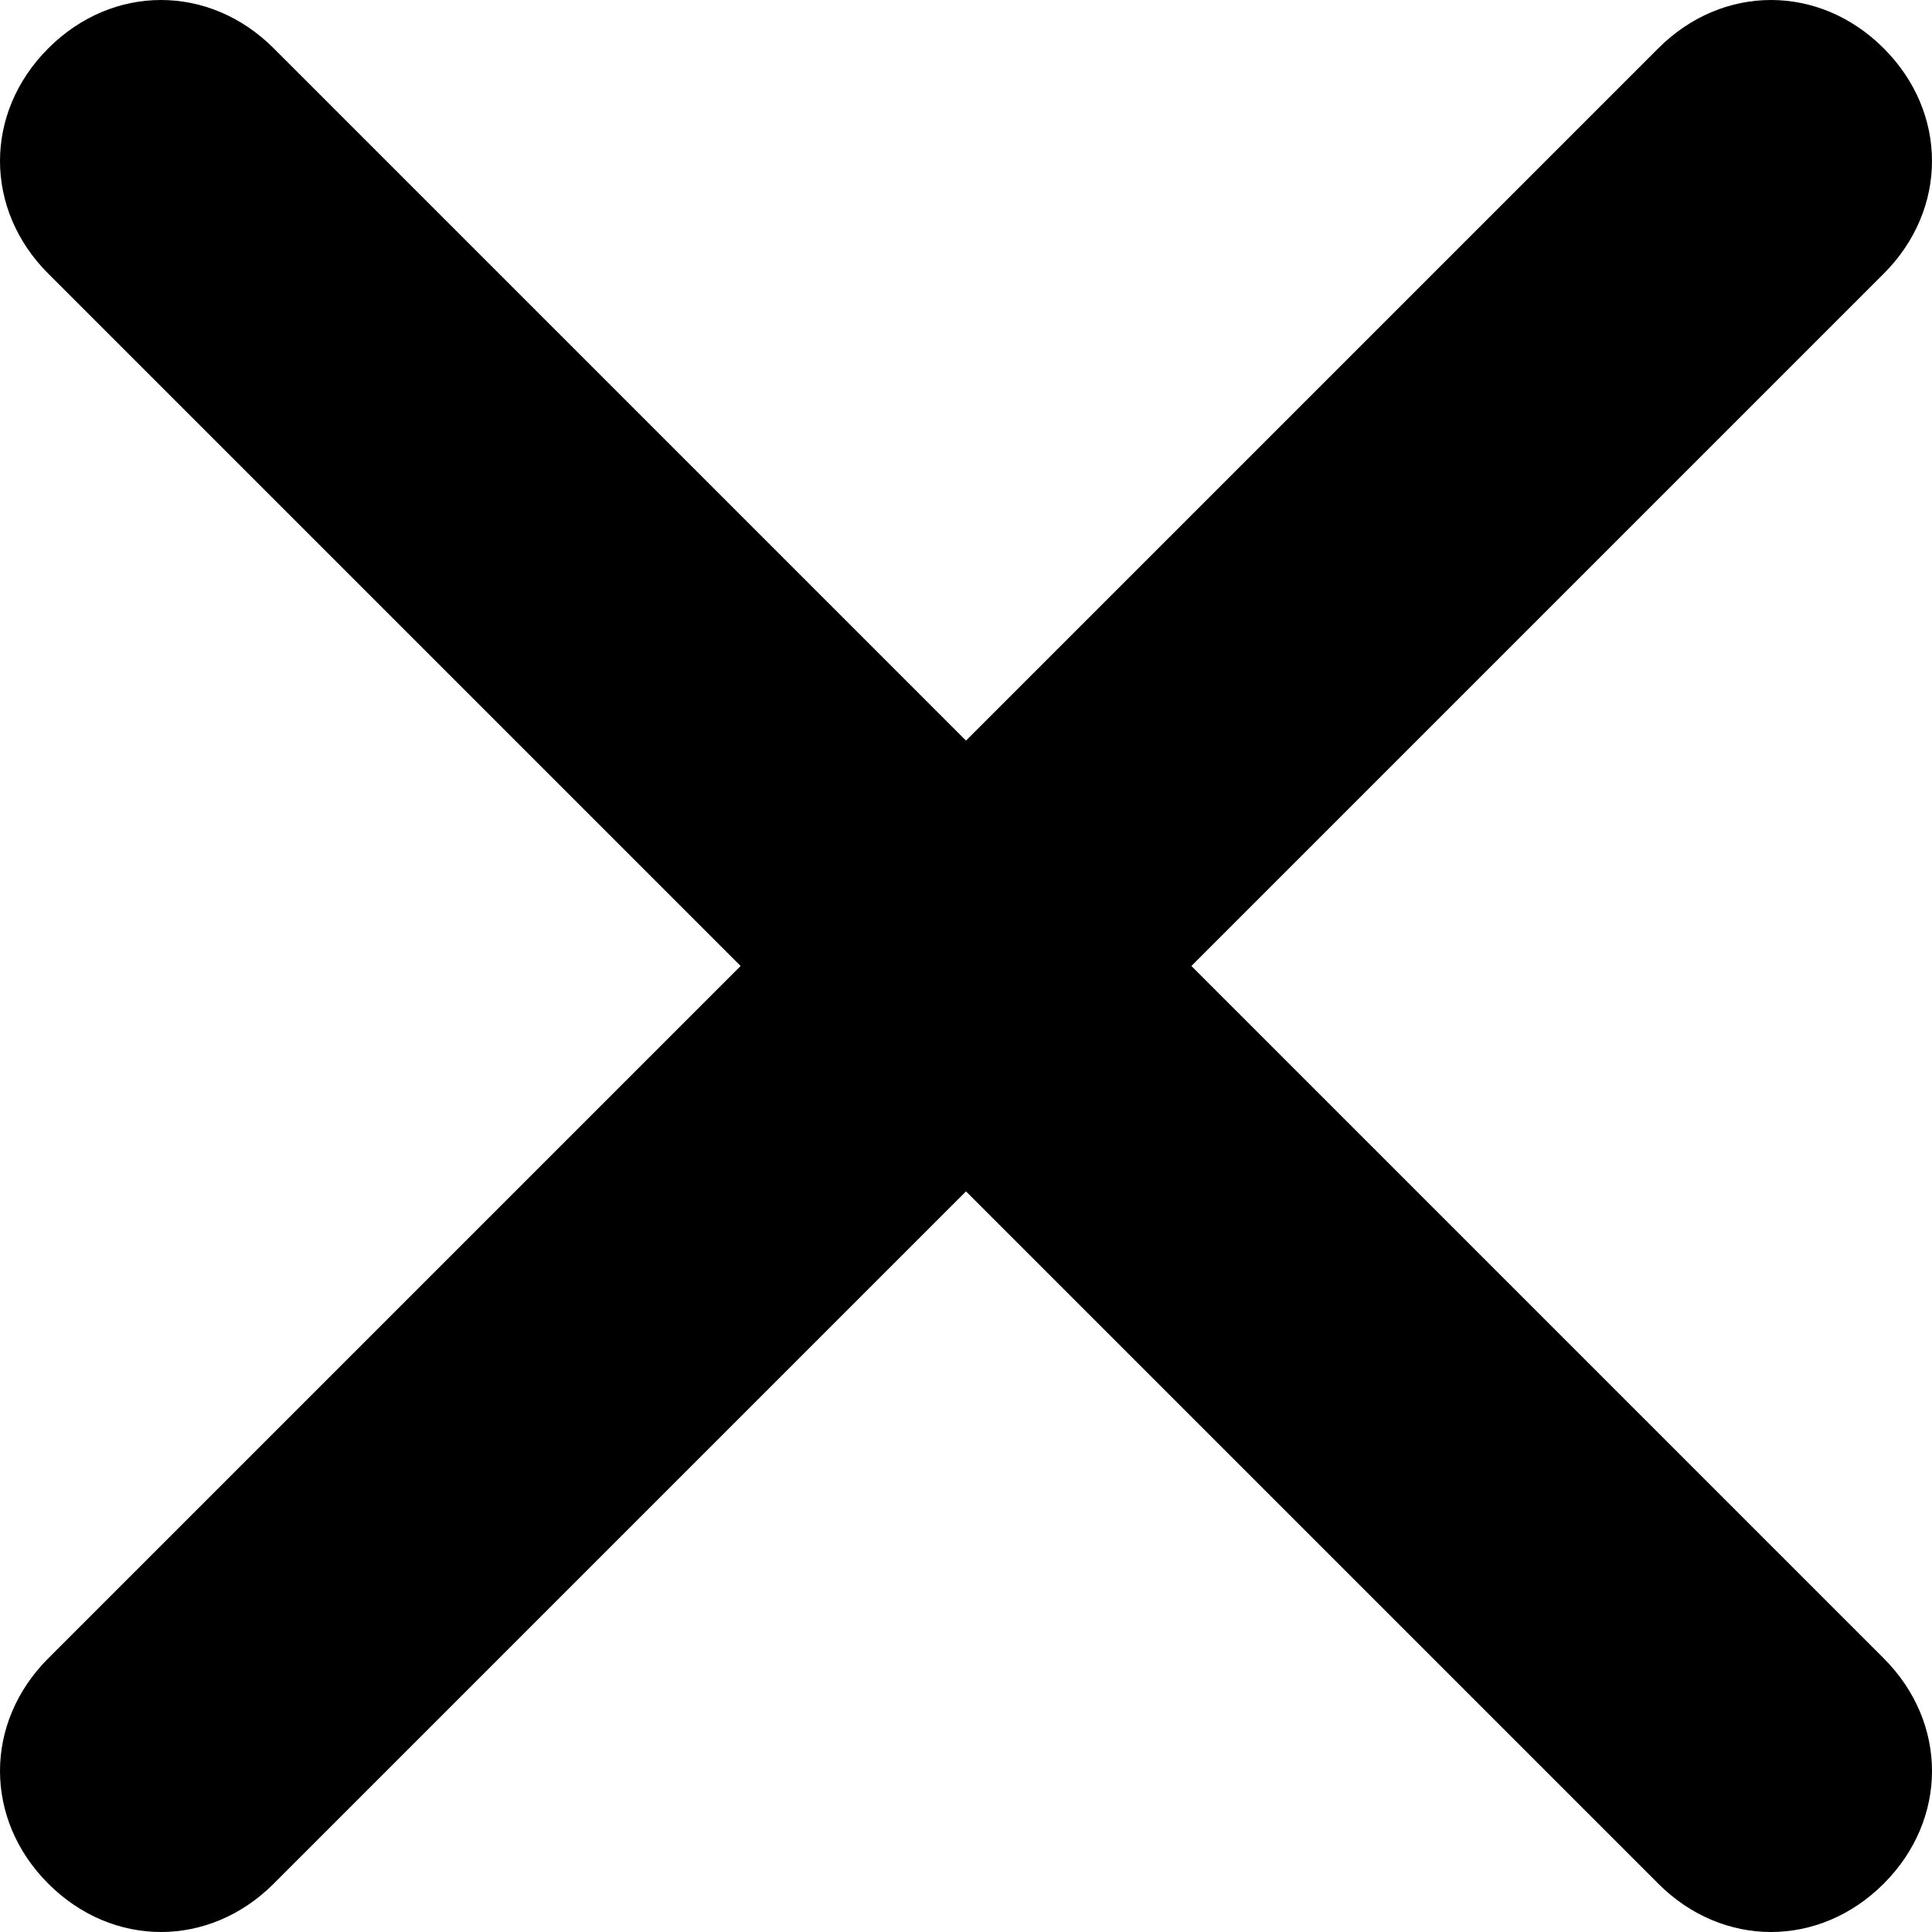
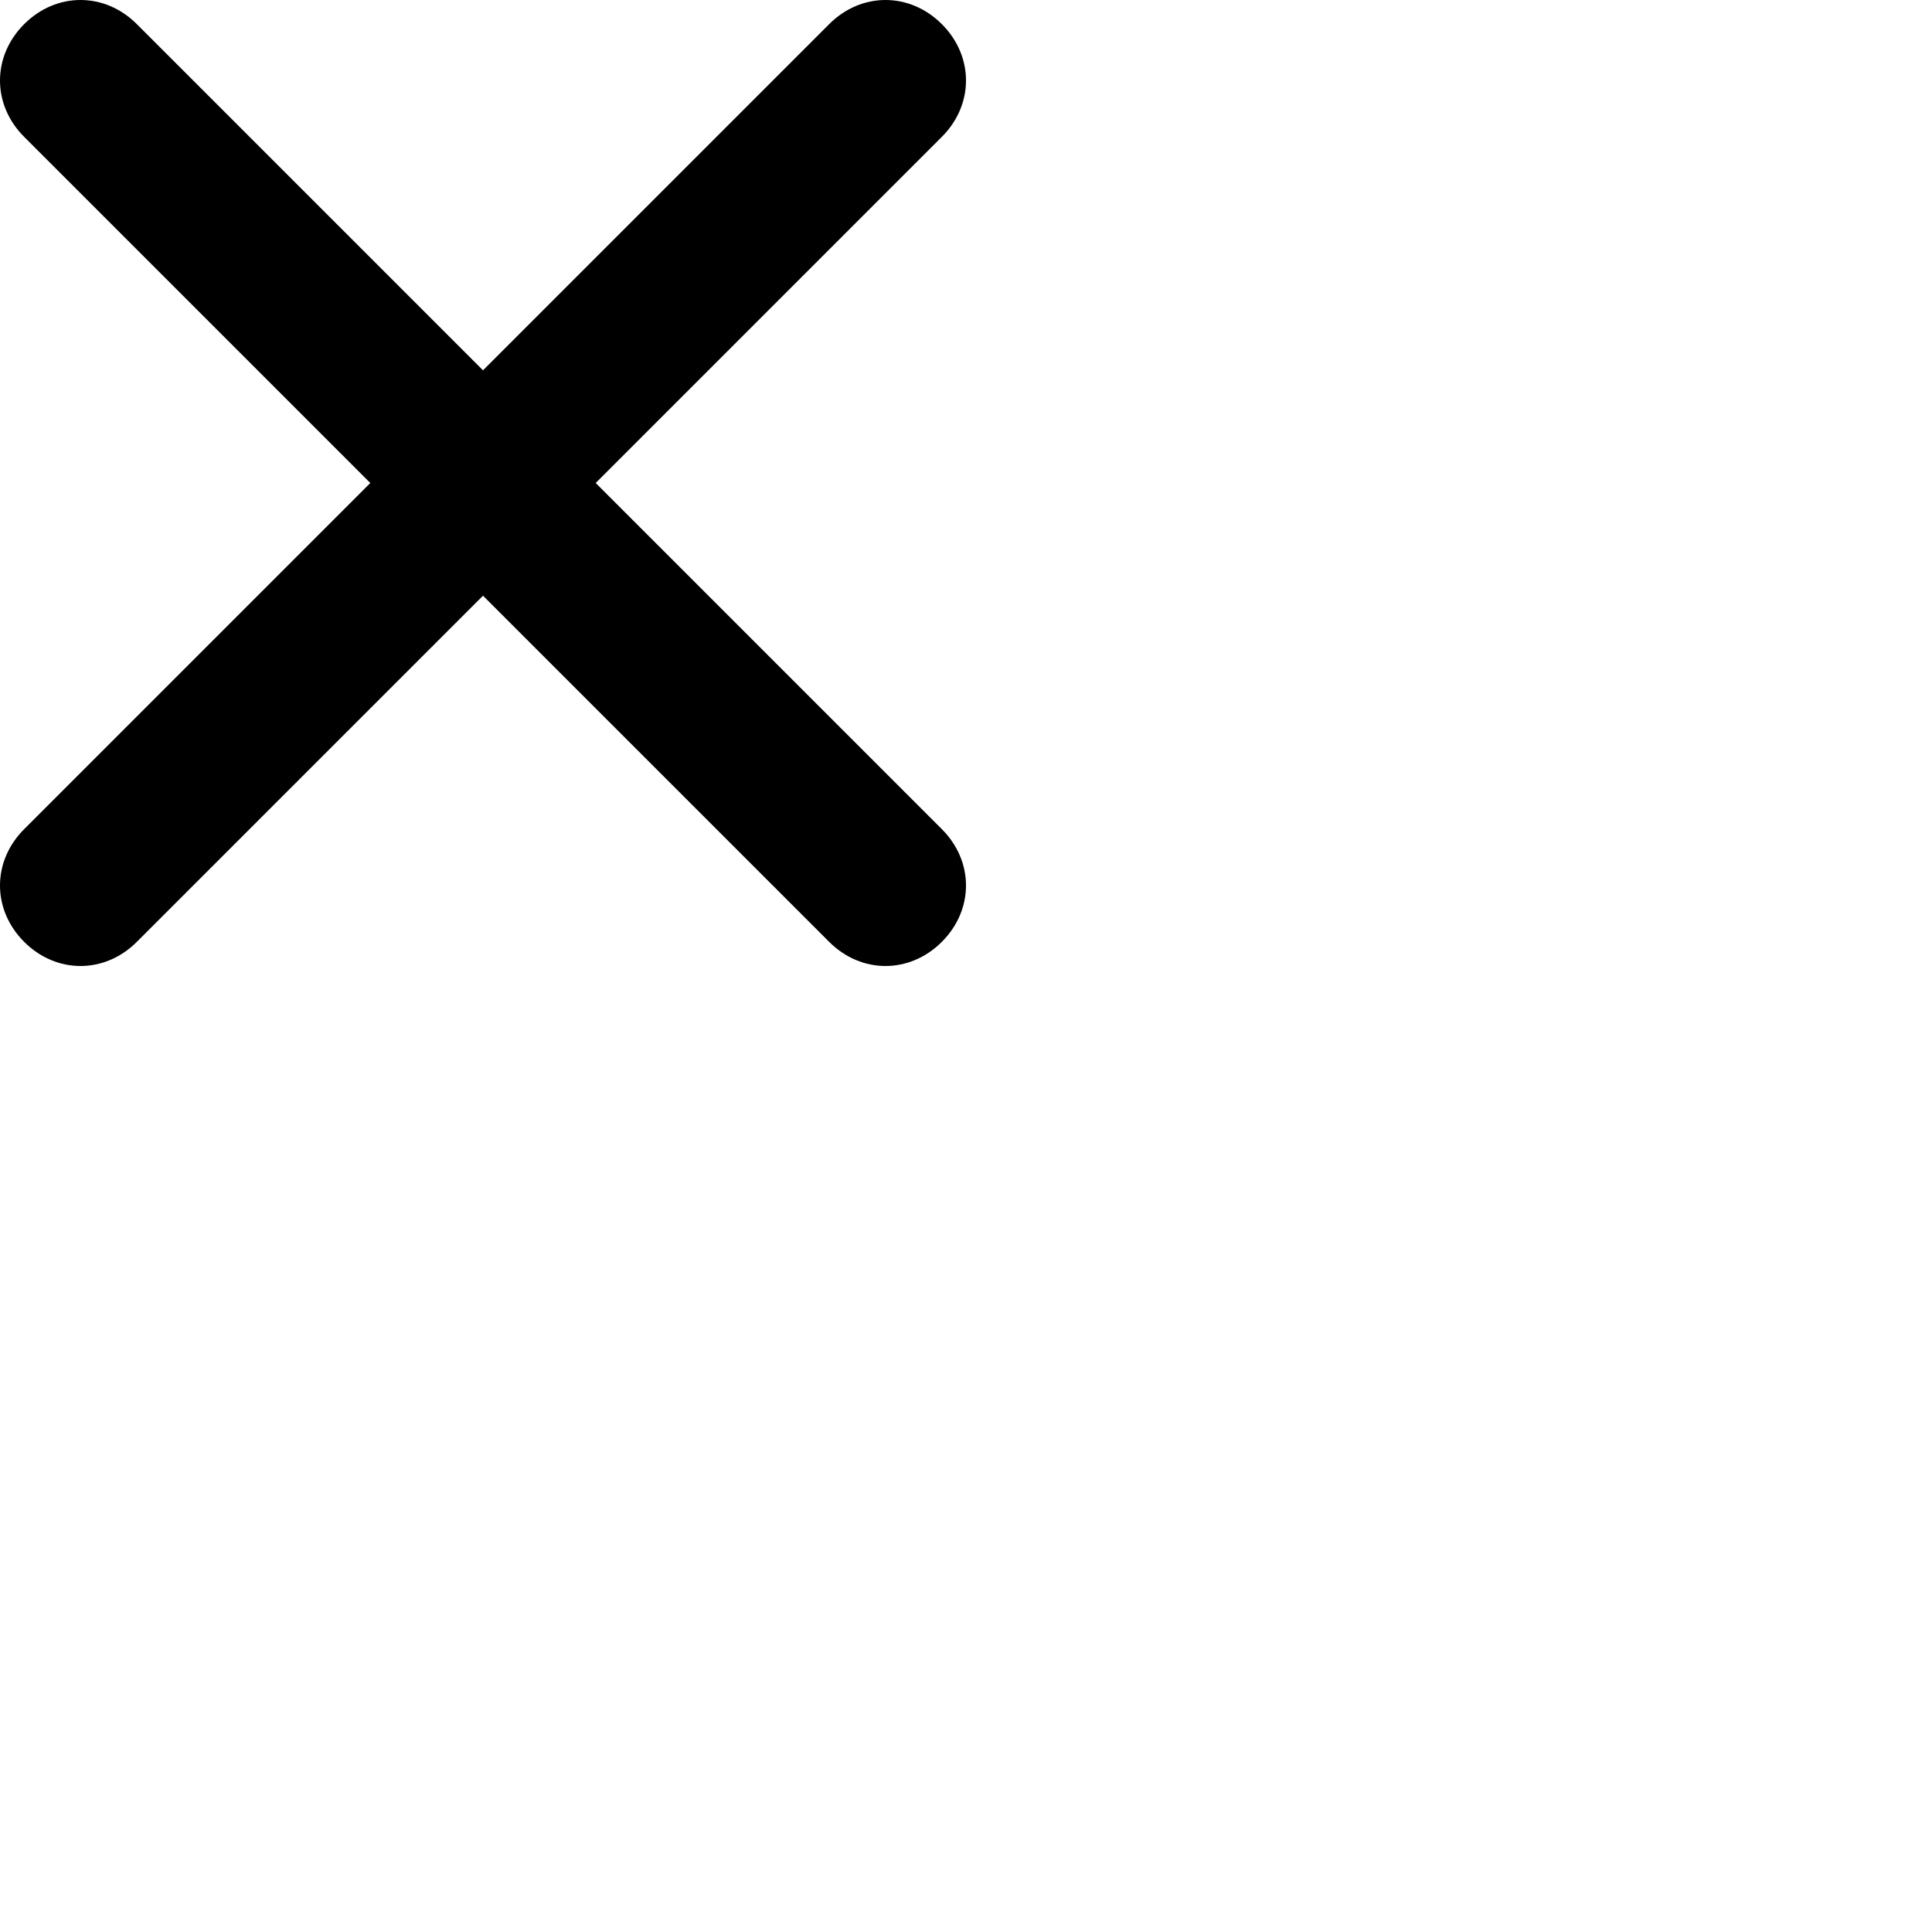
- <svg xmlns="http://www.w3.org/2000/svg" viewBox="0 0 12 12" xml:space="preserve">
+ <svg xmlns="http://www.w3.org/2000/svg" width="24" height="24" viewBox="0 0 24 24" xml:space="preserve">
  <path d="m7.4 6 4.3-4.3c.4-.4.4-1 0-1.4s-1-.4-1.4 0L6 4.6 1.7.3C1.3-.1.7-.1.3.3s-.4 1 0 1.4L4.6 6 .3 10.3c-.4.4-.4 1 0 1.4.4.4 1 .4 1.4 0L6 7.4l4.3 4.3c.4.4 1 .4 1.4 0 .4-.4.4-1 0-1.4L7.4 6z" />
</svg>
